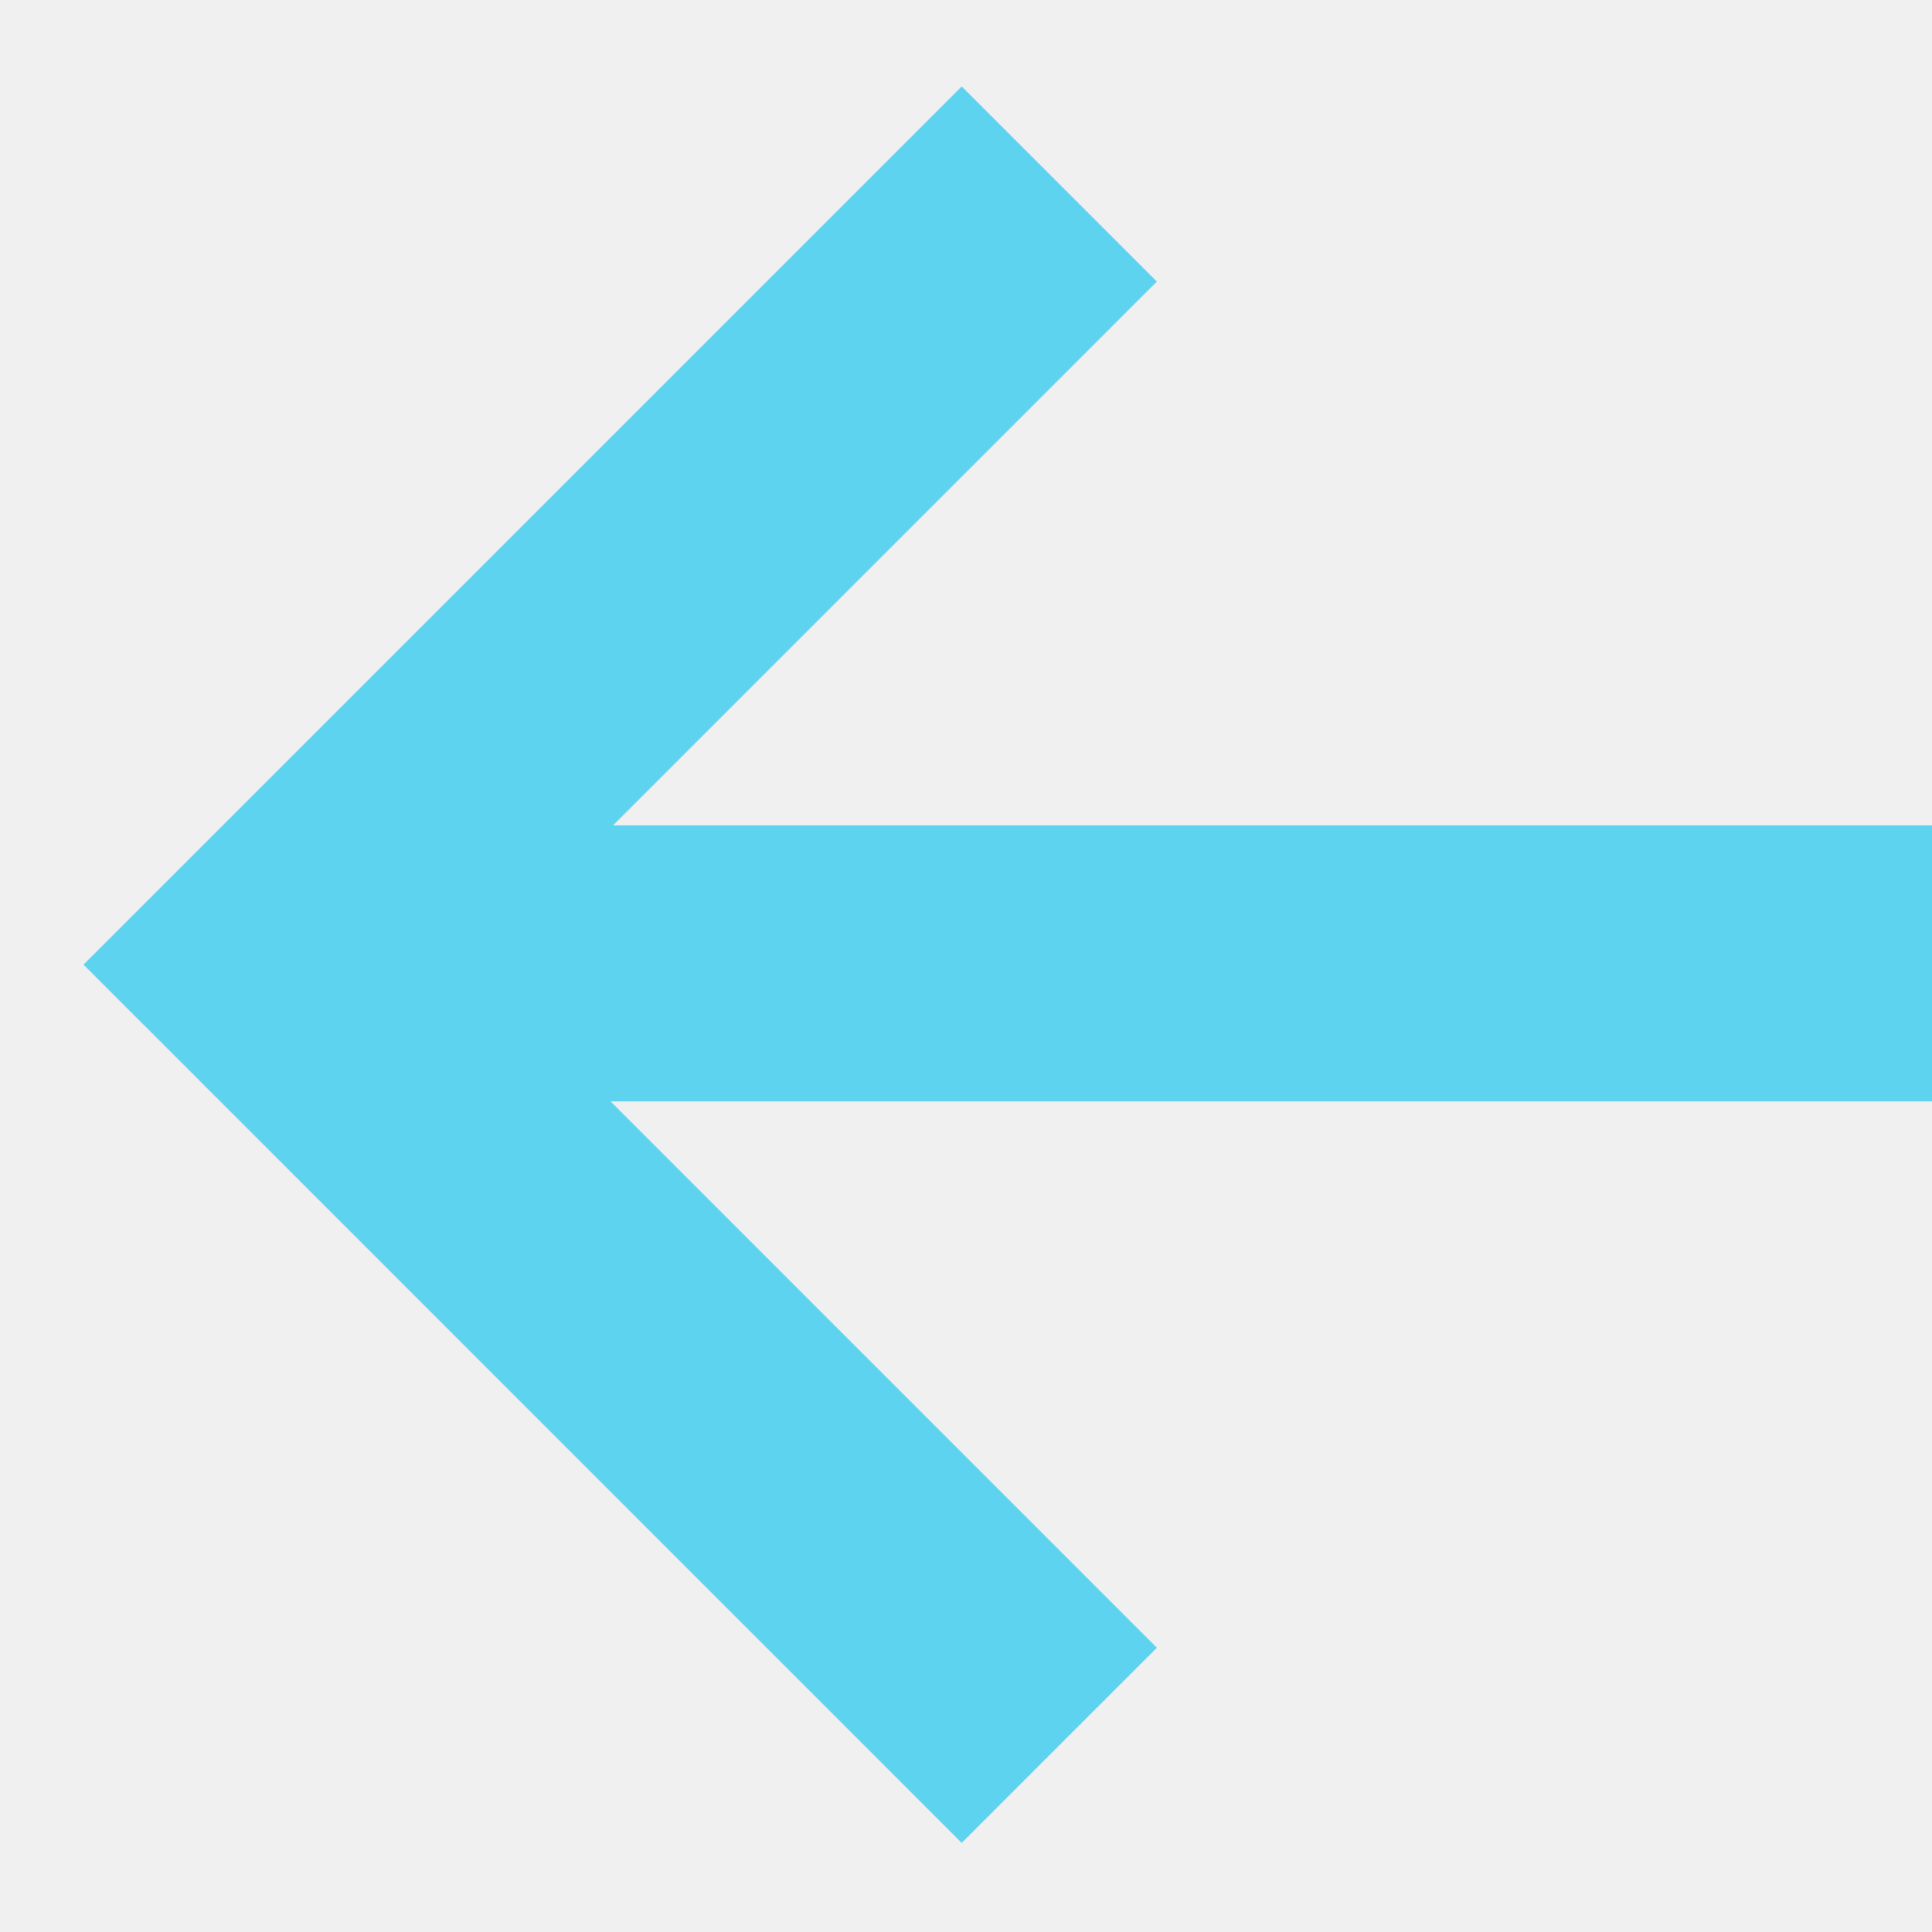
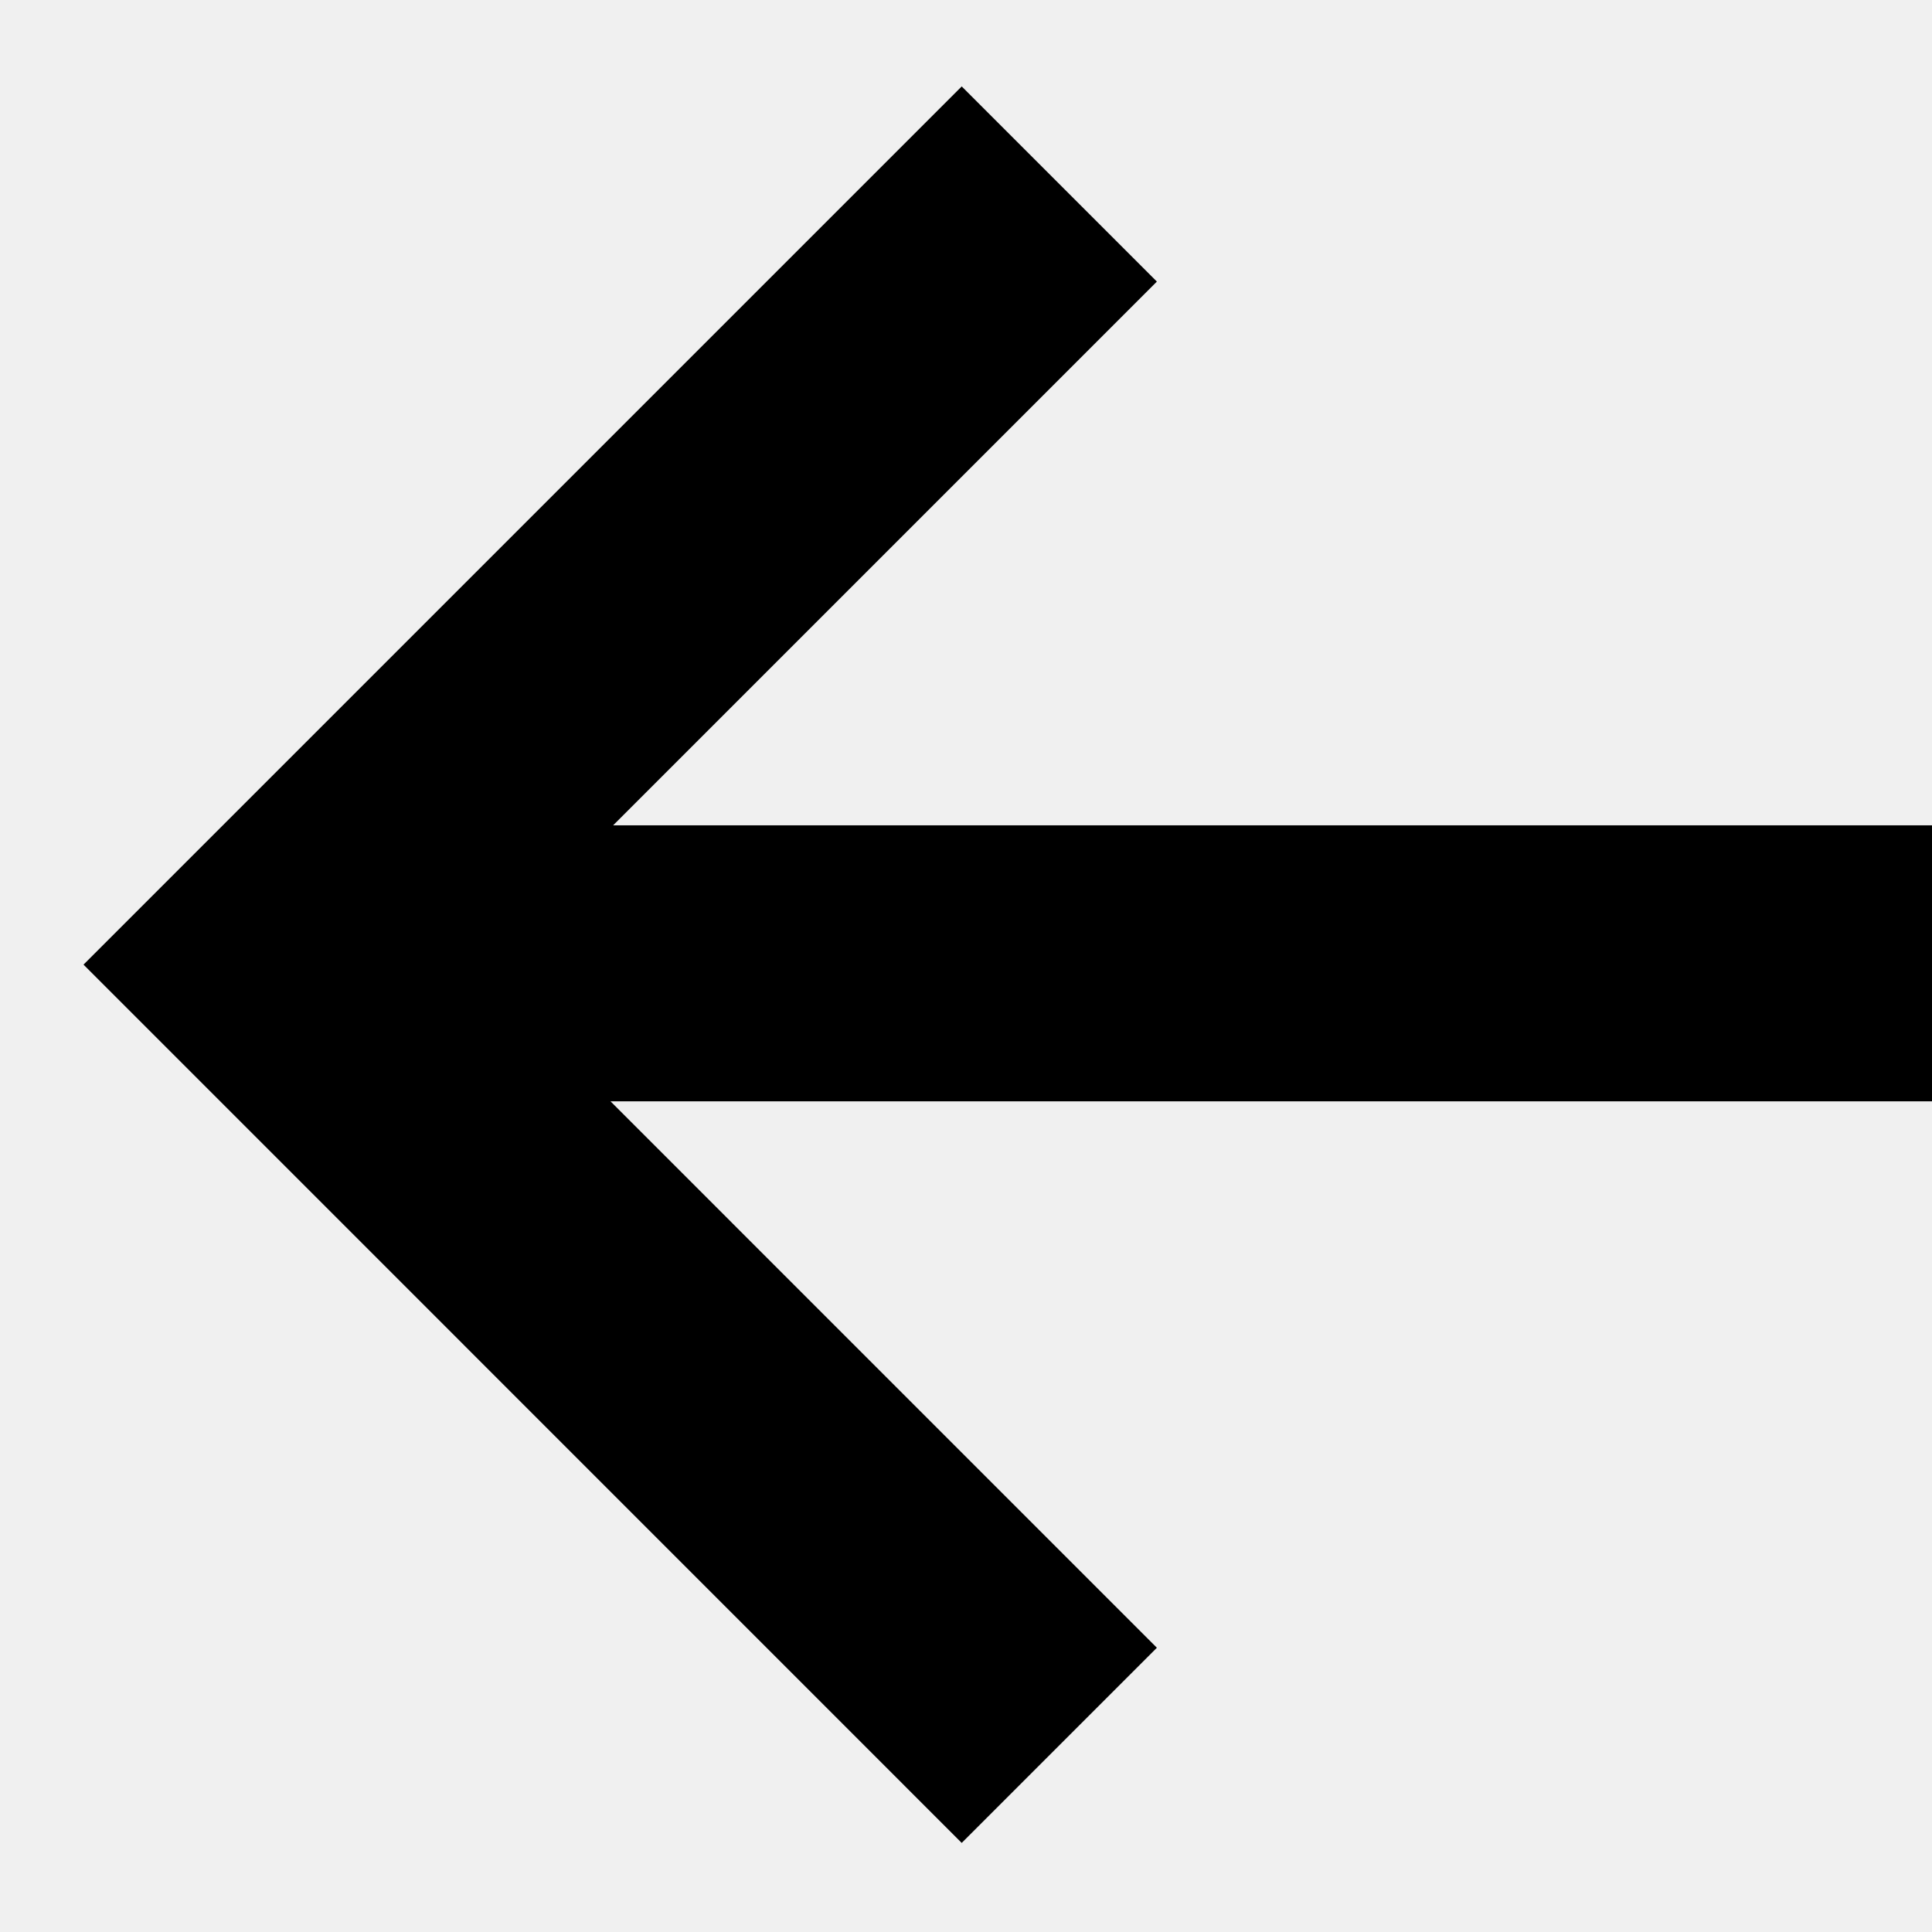
<svg xmlns="http://www.w3.org/2000/svg" width="21" height="21" viewBox="0 0 21 21" fill="none">
  <g clip-path="url(#clip0_6563_7761)">
-     <path d="M21 10.471H3" stroke="#5ED3F0" stroke-width="3" />
-     <path d="M11.514 18.971L3.029 10.485L11.514 2" stroke="#5ED3F0" stroke-width="3" />
+     <path d="M21 10.471H3" stroke="black" stroke-width="3" />
+     <path d="M11.514 18.971L3.029 10.485L11.514 2" stroke="black" stroke-width="3" />
  </g>
  <defs>
    <clipPath id="clip0_6563_7761">
      <rect width="21" height="21" fill="white" />
    </clipPath>
  </defs>
</svg>
